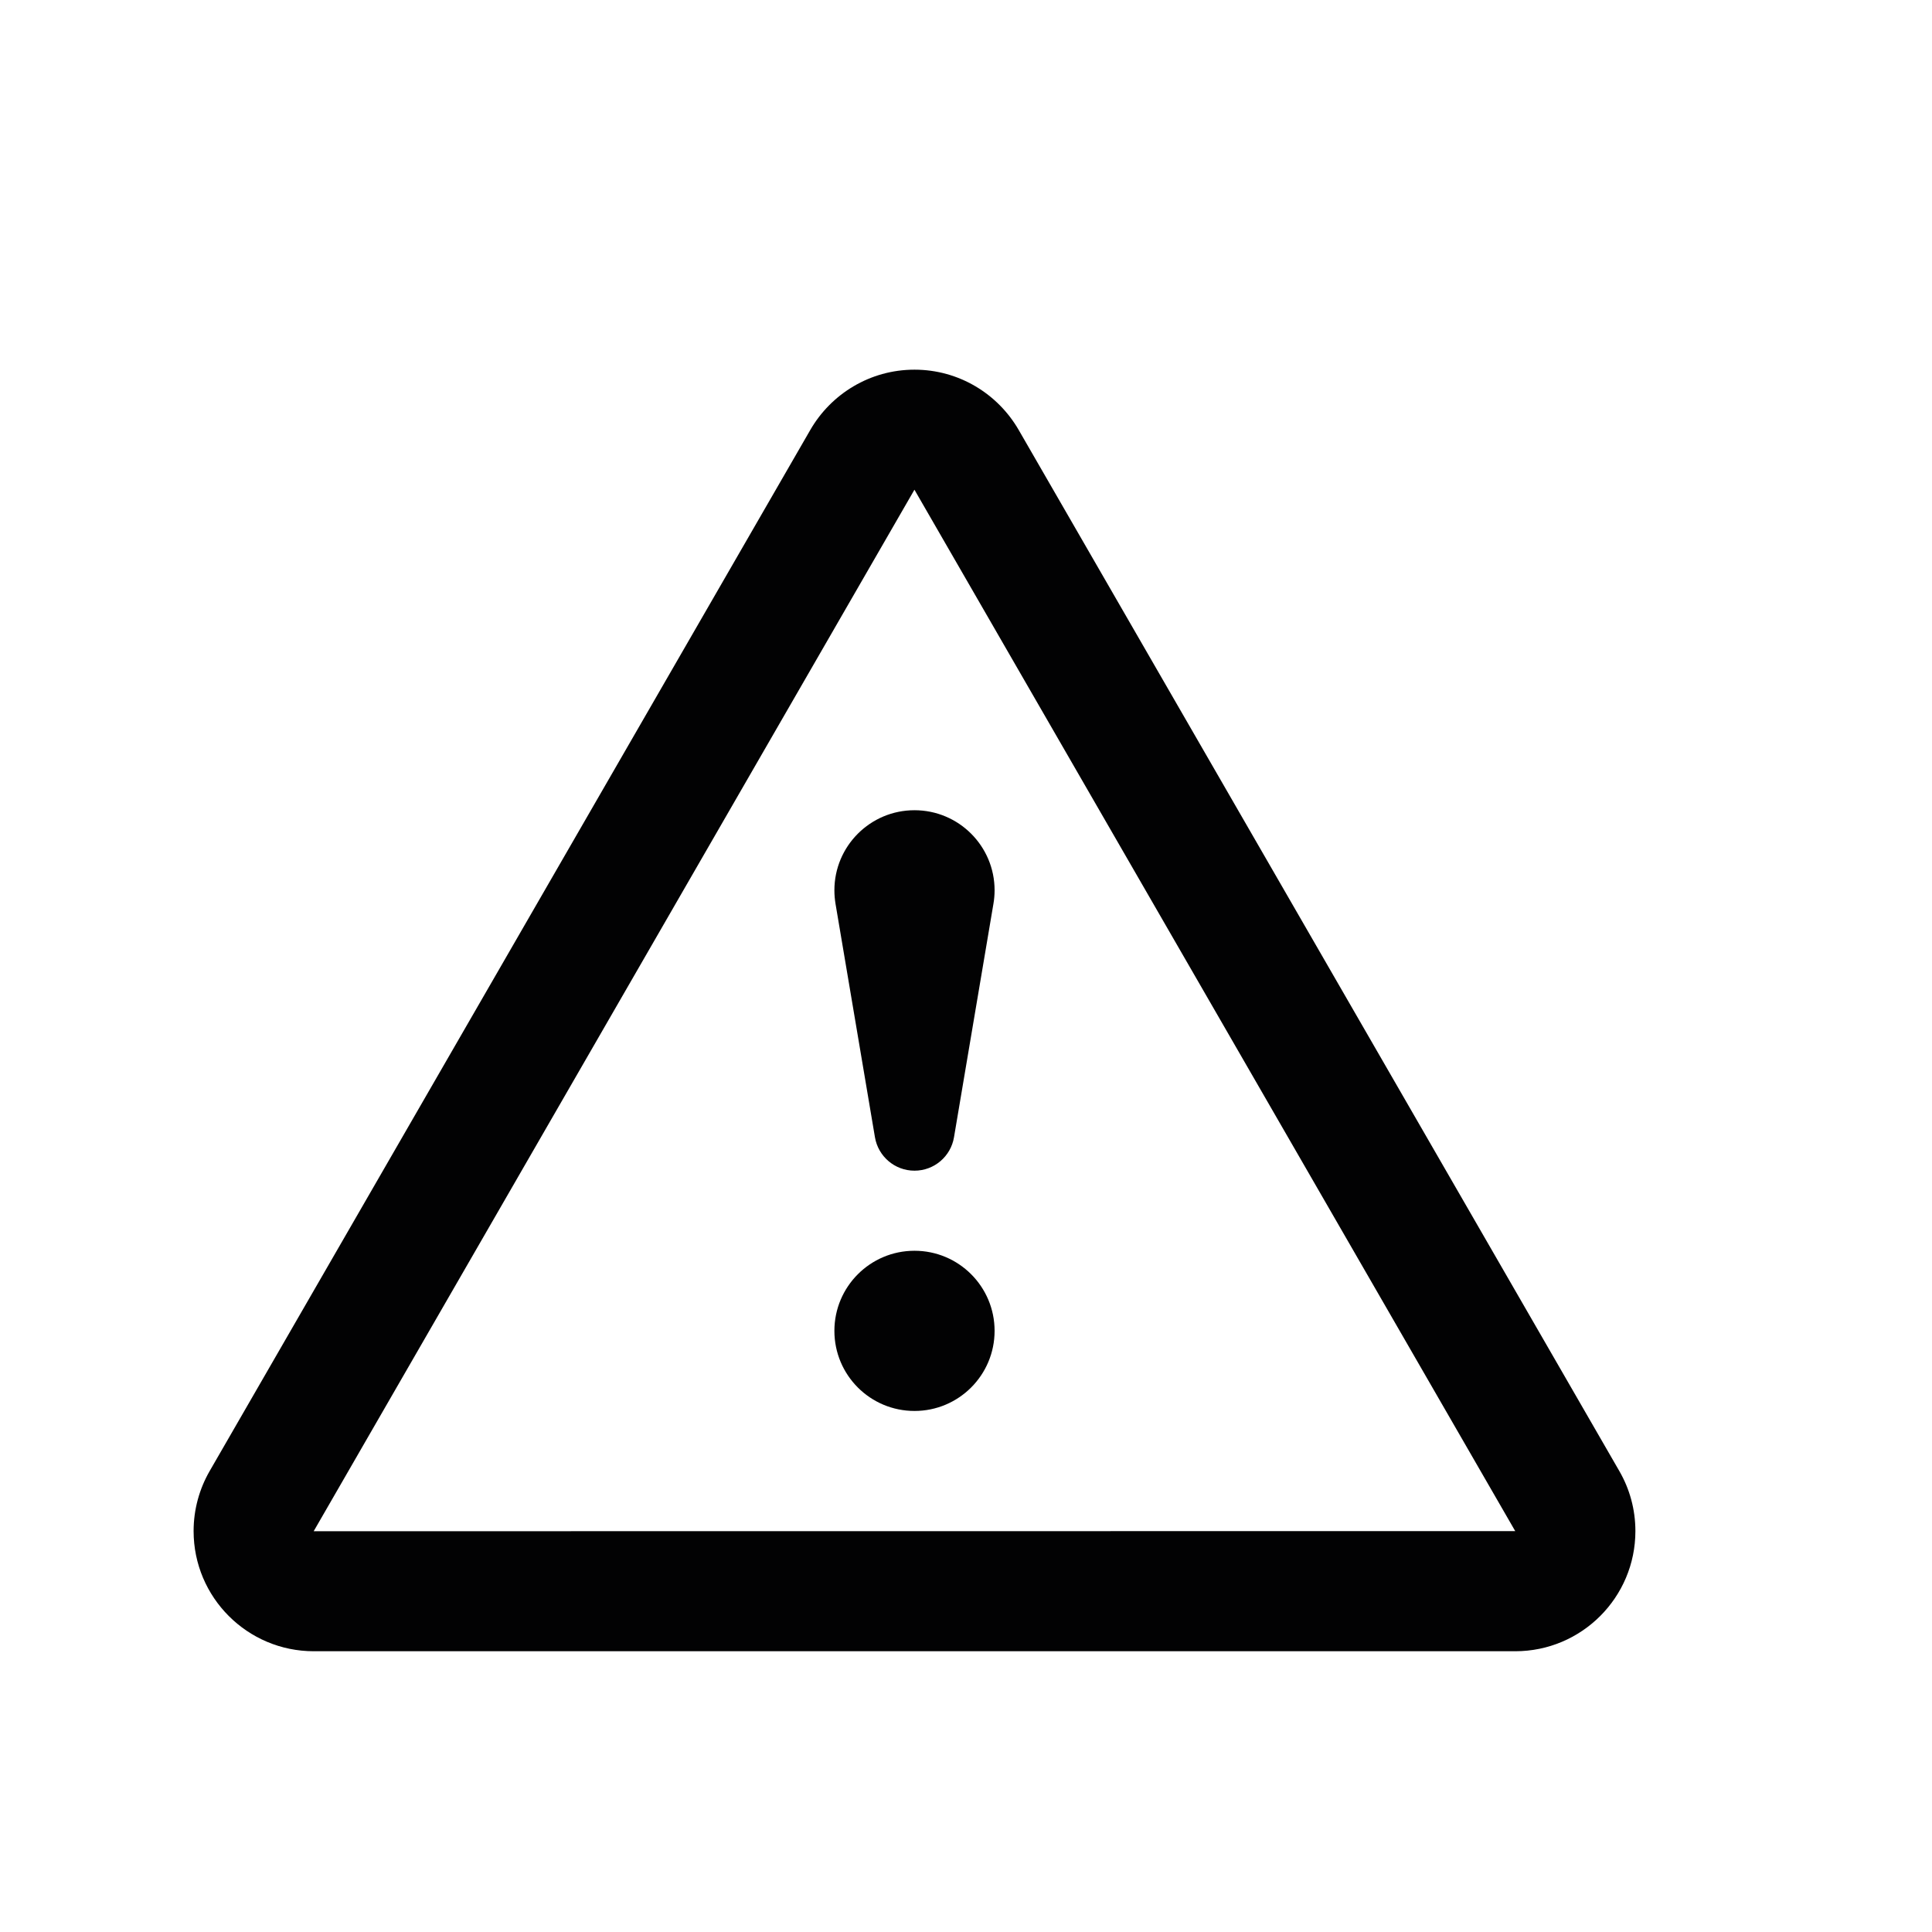
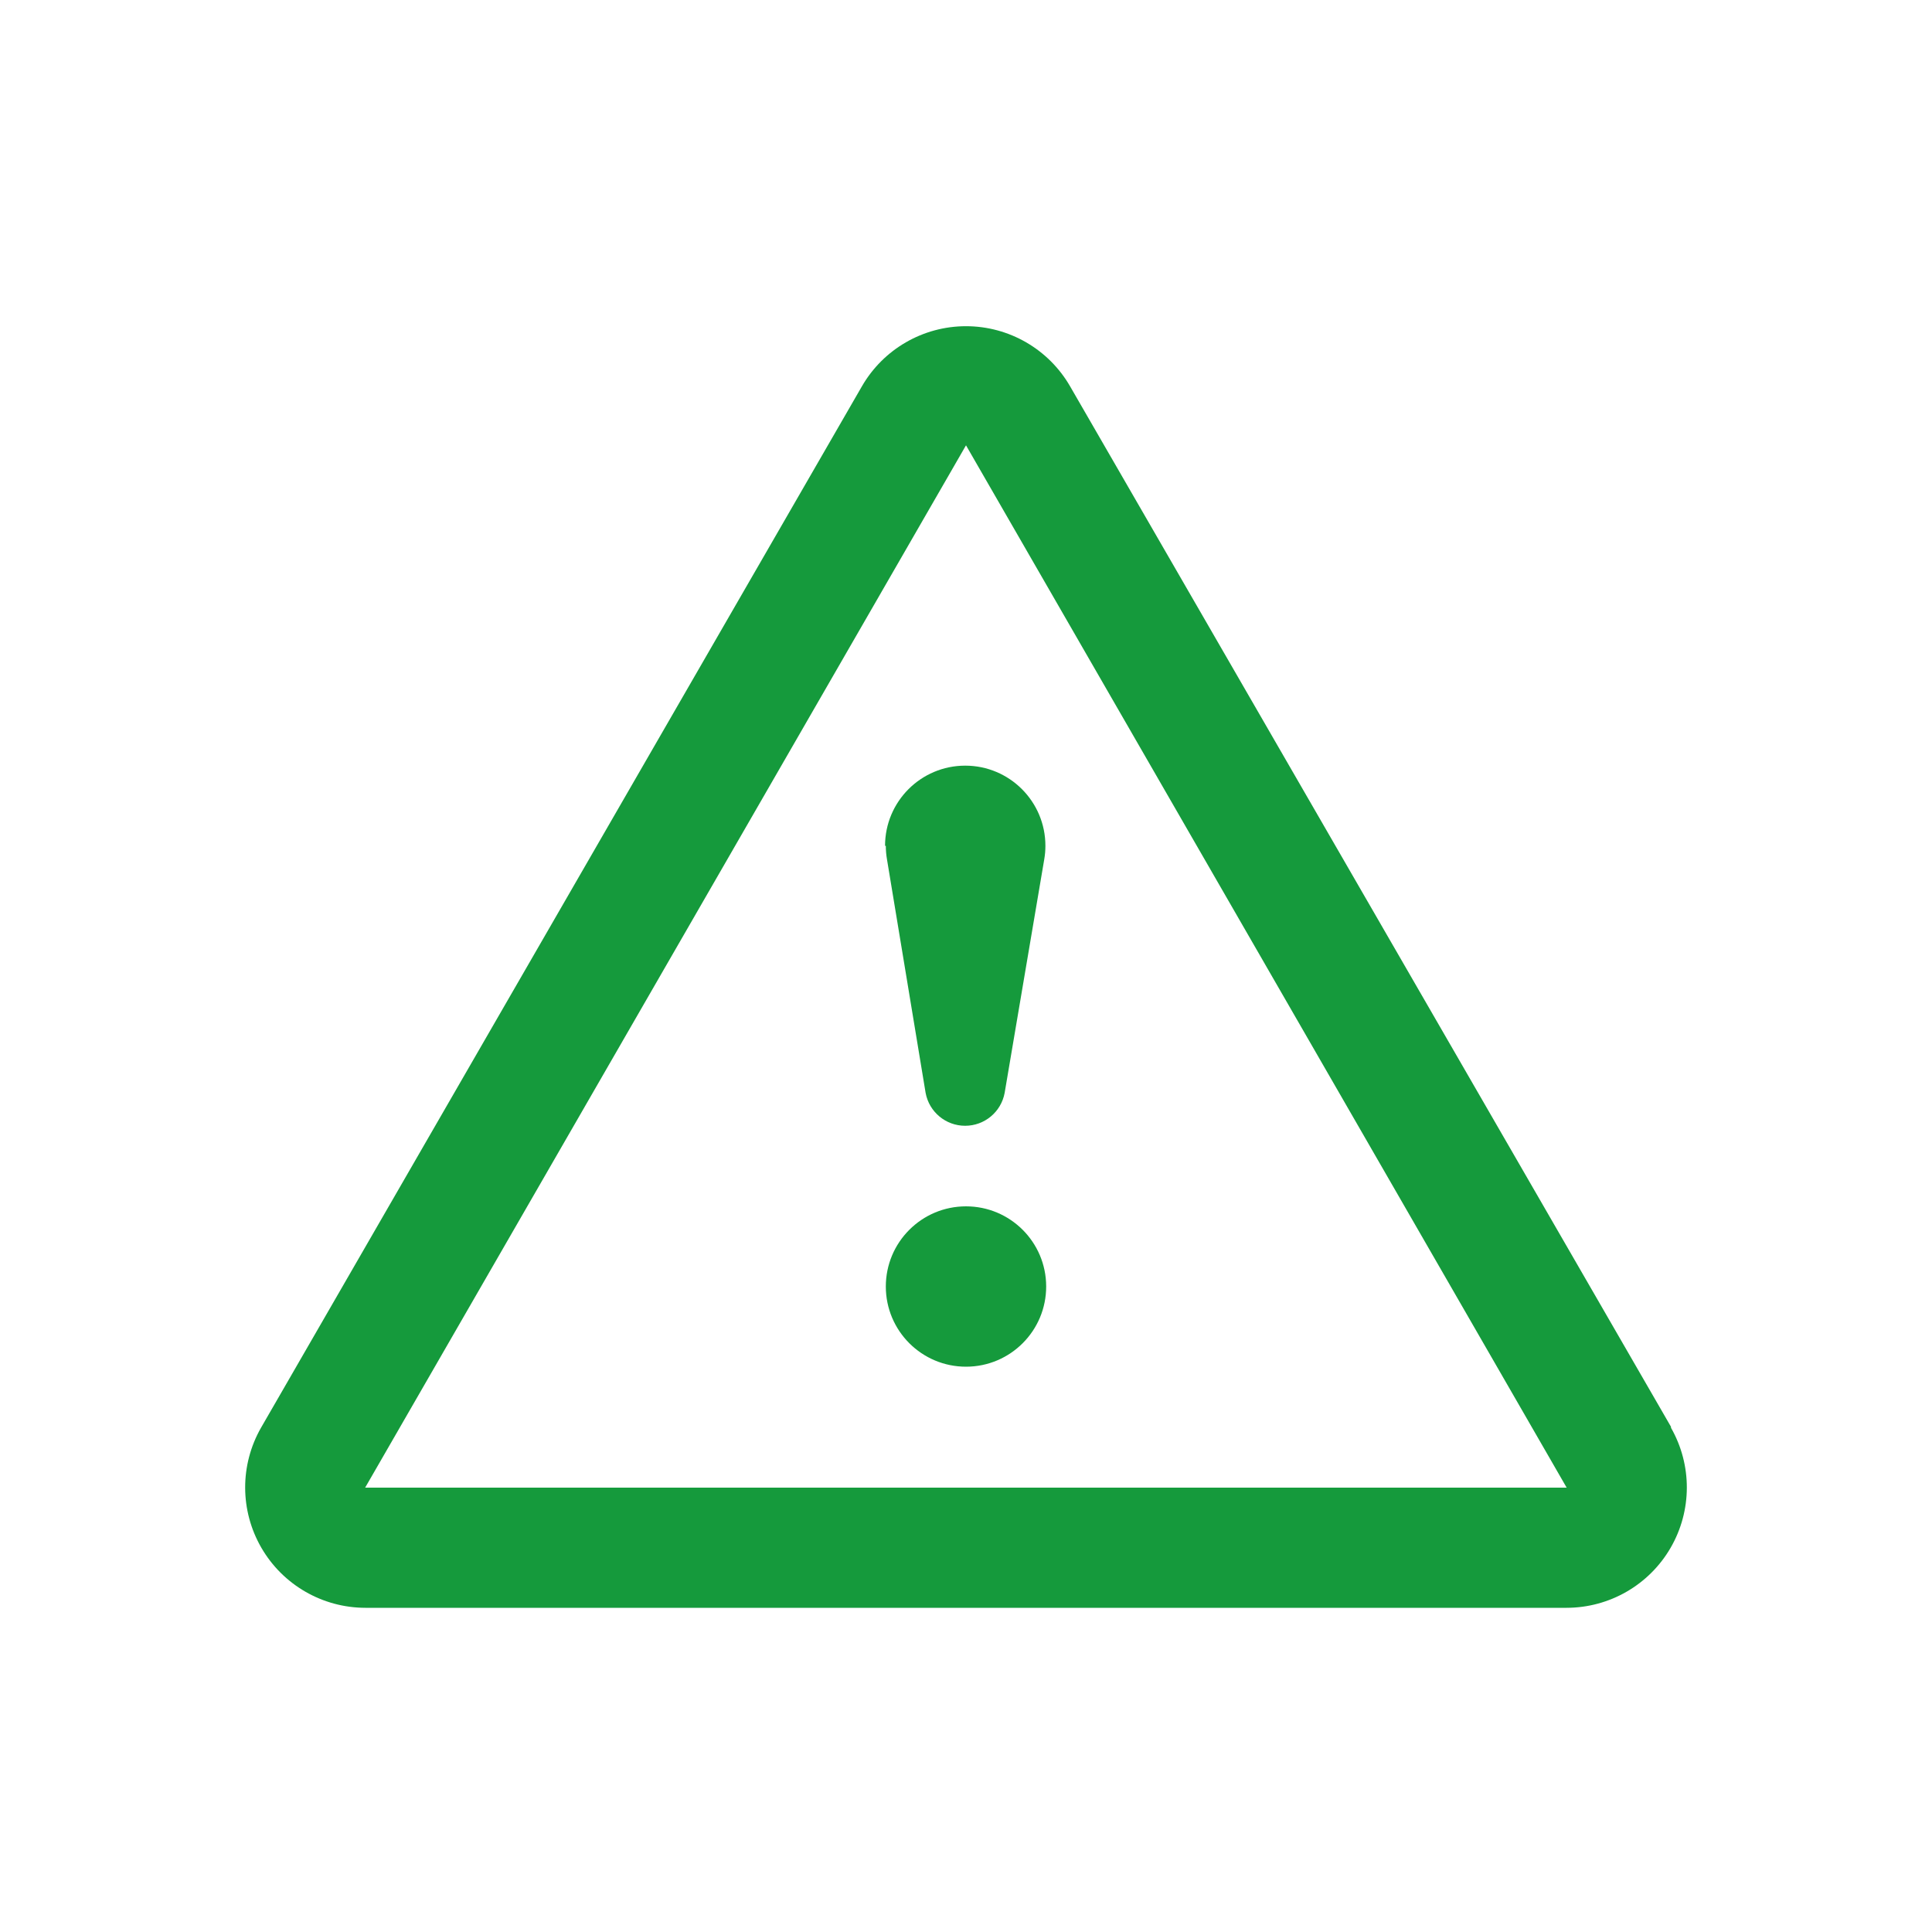
- <svg xmlns="http://www.w3.org/2000/svg" version="1.1" id="Laag_1" x="0px" y="0px" viewBox="0 0 100 100" style="enable-background:new 0 0 100 100;" xml:space="preserve">
-   <g>
-     <g id="Attention">
-       <g>
-         <path style="fill:#020203;" d="M83.82,76.148L52.726,22.252c-1.076-1.862-3.089-3.118-5.392-3.118     c-2.303,0-4.316,1.256-5.392,3.118L10.848,76.148c-0.524,0.912-0.827,1.971-0.827,3.101c0,3.433,2.786,6.219,6.219,6.219h62.189     c3.433,0,6.219-2.786,6.219-6.219C84.648,78.12,84.347,77.061,83.82,76.148z M16.236,79.256l31.092-53.903h0.006l0.004,0.006     l31.09,53.891L16.236,79.256z M47.334,64.739c-2.289,0-4.146,1.857-4.146,4.146c0,2.291,1.855,4.146,4.146,4.146     s4.146-1.857,4.146-4.146C51.48,66.596,49.625,64.739,47.334,64.739z M43.188,46.082c0,0.236,0.021,0.471,0.058,0.697     l2.042,12.09c0.168,0.98,1.02,1.725,2.046,1.725c1.026,0,1.878-0.744,2.044-1.725l2.042-12.09c0.039-0.226,0.06-0.46,0.06-0.696     c0-2.289-1.855-4.146-4.146-4.146C45.046,41.936,43.188,43.794,43.188,46.082z" />
-       </g>
-     </g>
+ <svg xmlns="http://www.w3.org/2000/svg" id="e67f4994-7a6c-421c-853f-efb7b105c41f" data-name="Laag 1" viewBox="0 0 100 100">
+   <defs>
+     <style>.a500d6e8-b1bb-4ff1-a8d3-eea033bce877{fill:#159a3c;}</style>
+   </defs>
+   <g id="85b84290-0c60-4141-b983-6425040e3dda" data-name="Attention">
+     <path class="a500d6e8-b1bb-4ff1-a8d3-eea033bce877" d="M86.49,73.85,55.39,20a6.22,6.22,0,0,0-10.78,0l-31.1,53.9a6.23,6.23,0,0,0,5.4,9.32H81.09a6.23,6.23,0,0,0,5.4-9.32ZM18.9,77,50,23.05h0L81.09,77ZM50,62.44a4.15,4.15,0,1,0,4.15,4.14A4.15,4.15,0,0,0,50,62.44ZM45.85,43.78a4,4,0,0,0,.06.7l2,12.09a2.08,2.08,0,0,0,4.09,0l2.05-12.09a4,4,0,0,0,.06-.7,4.15,4.15,0,0,0-8.3,0Z" />
  </g>
</svg>
